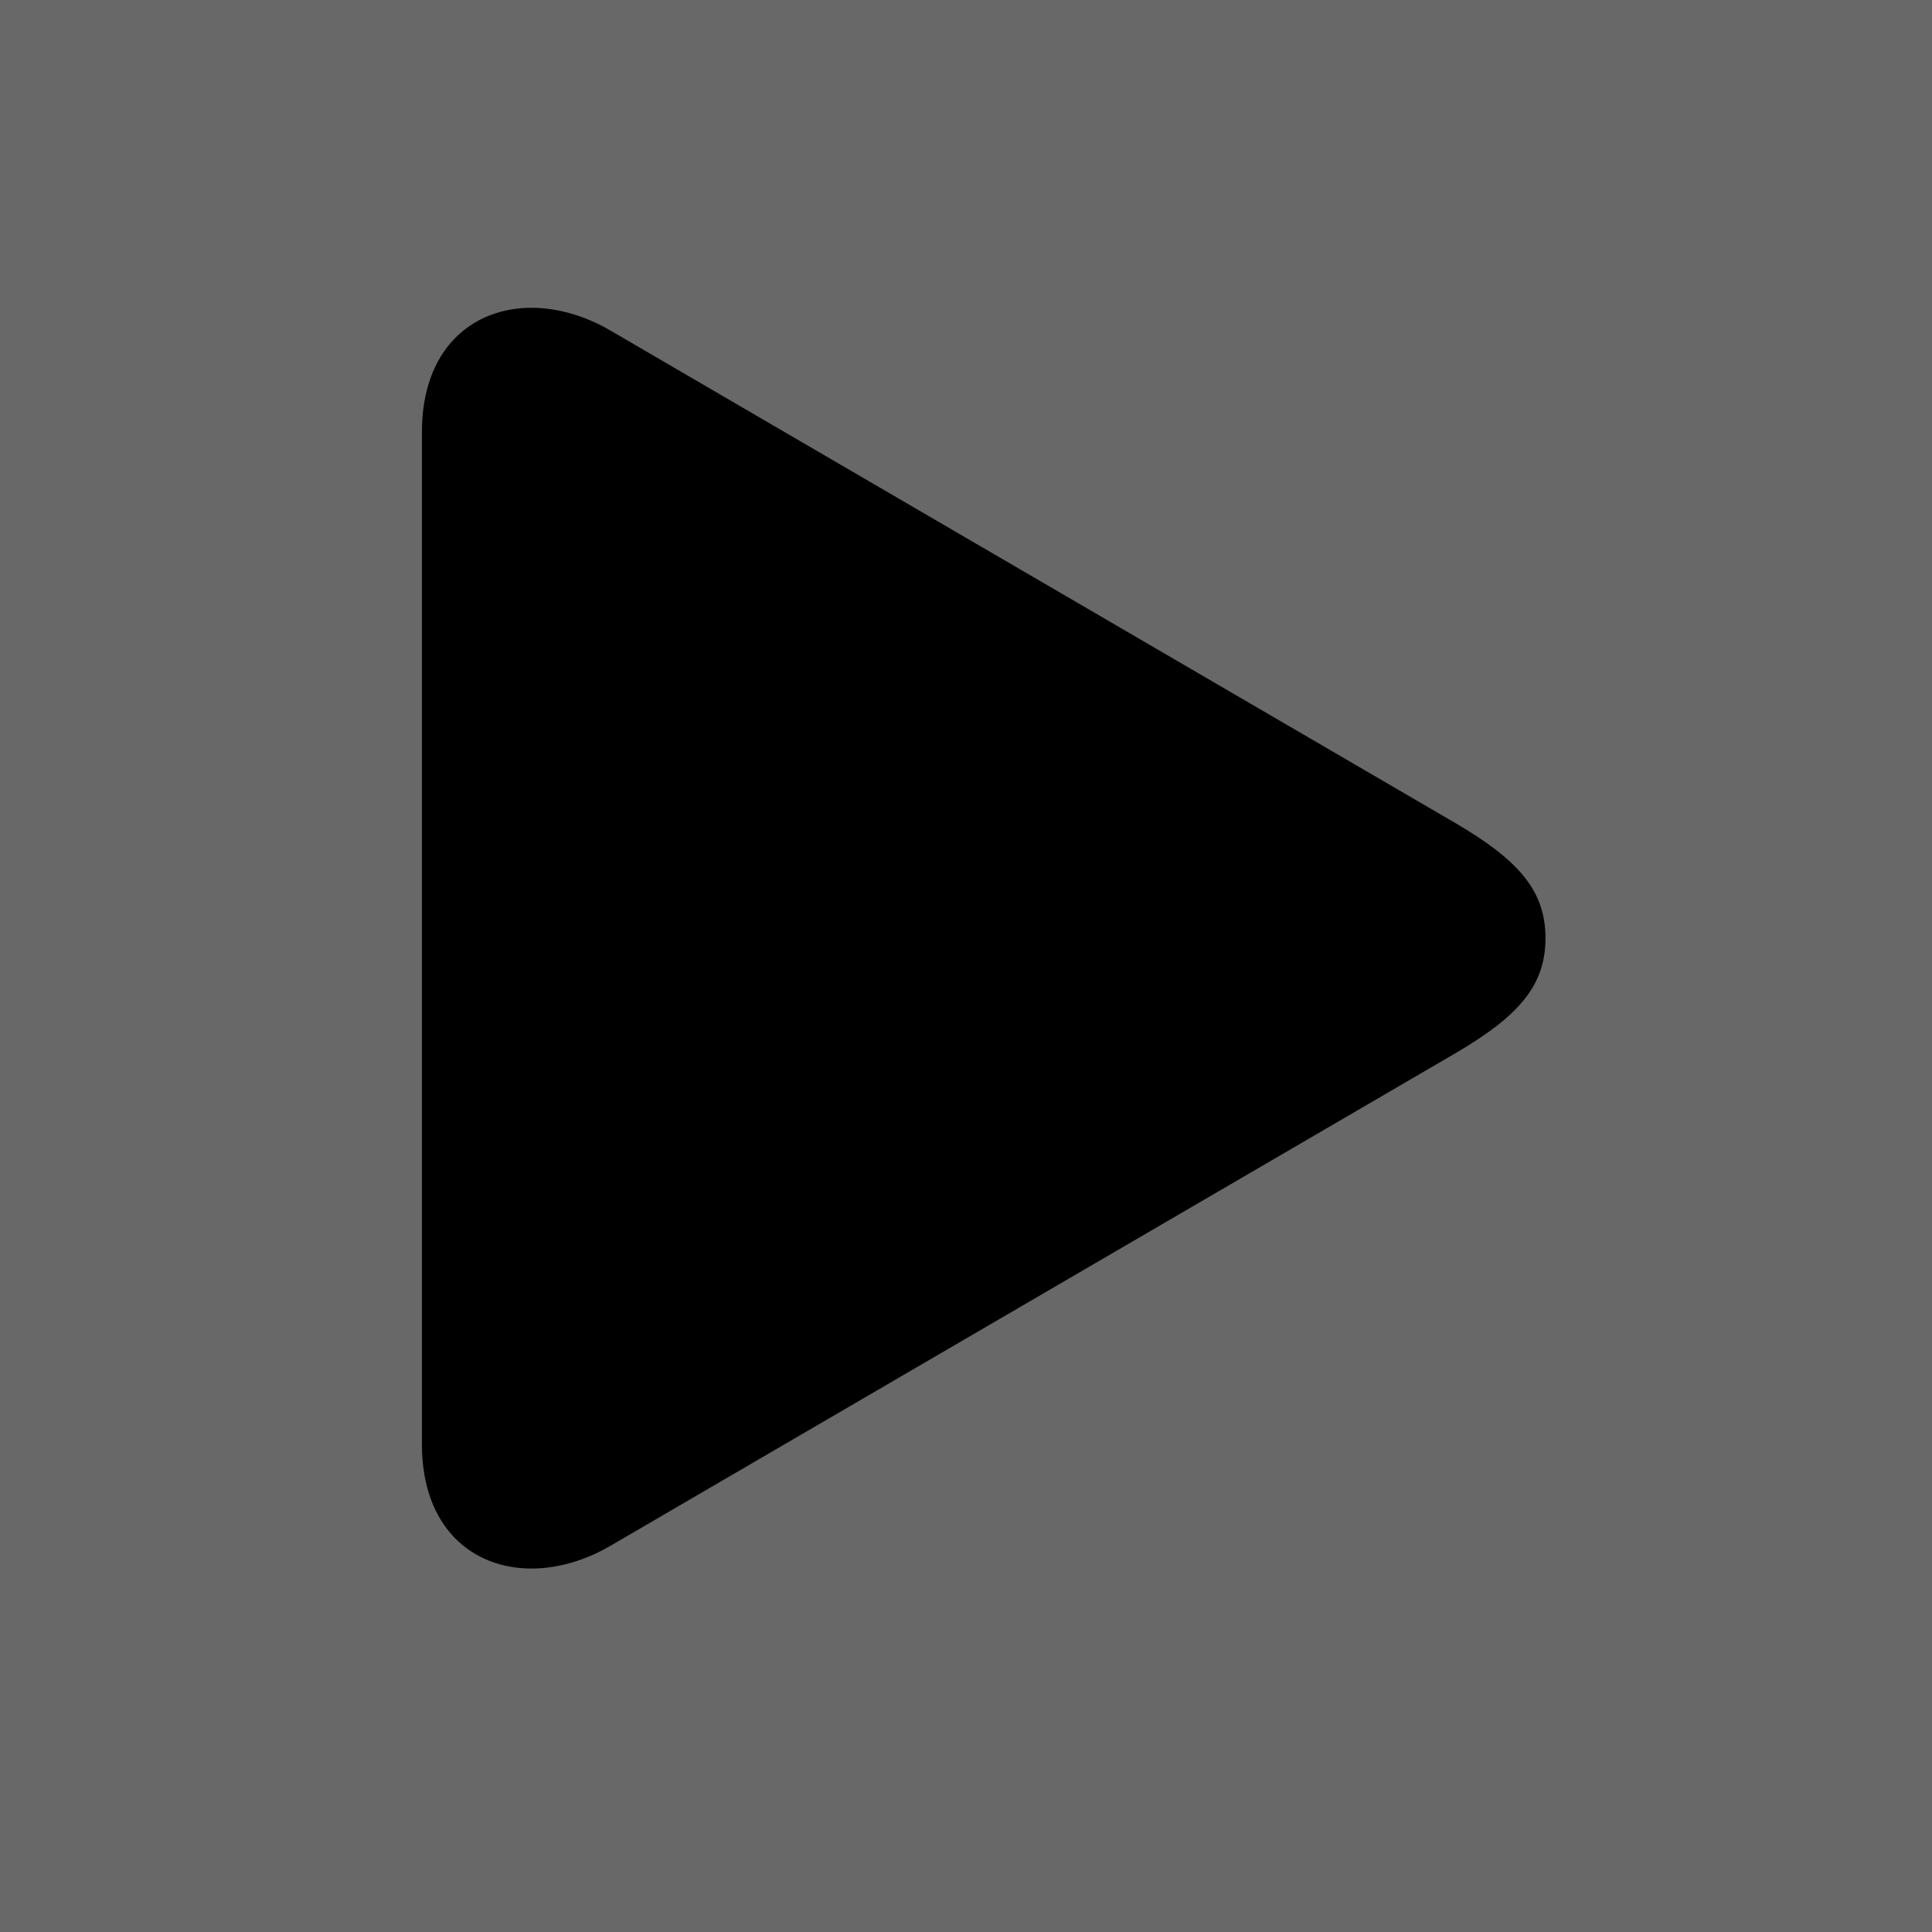
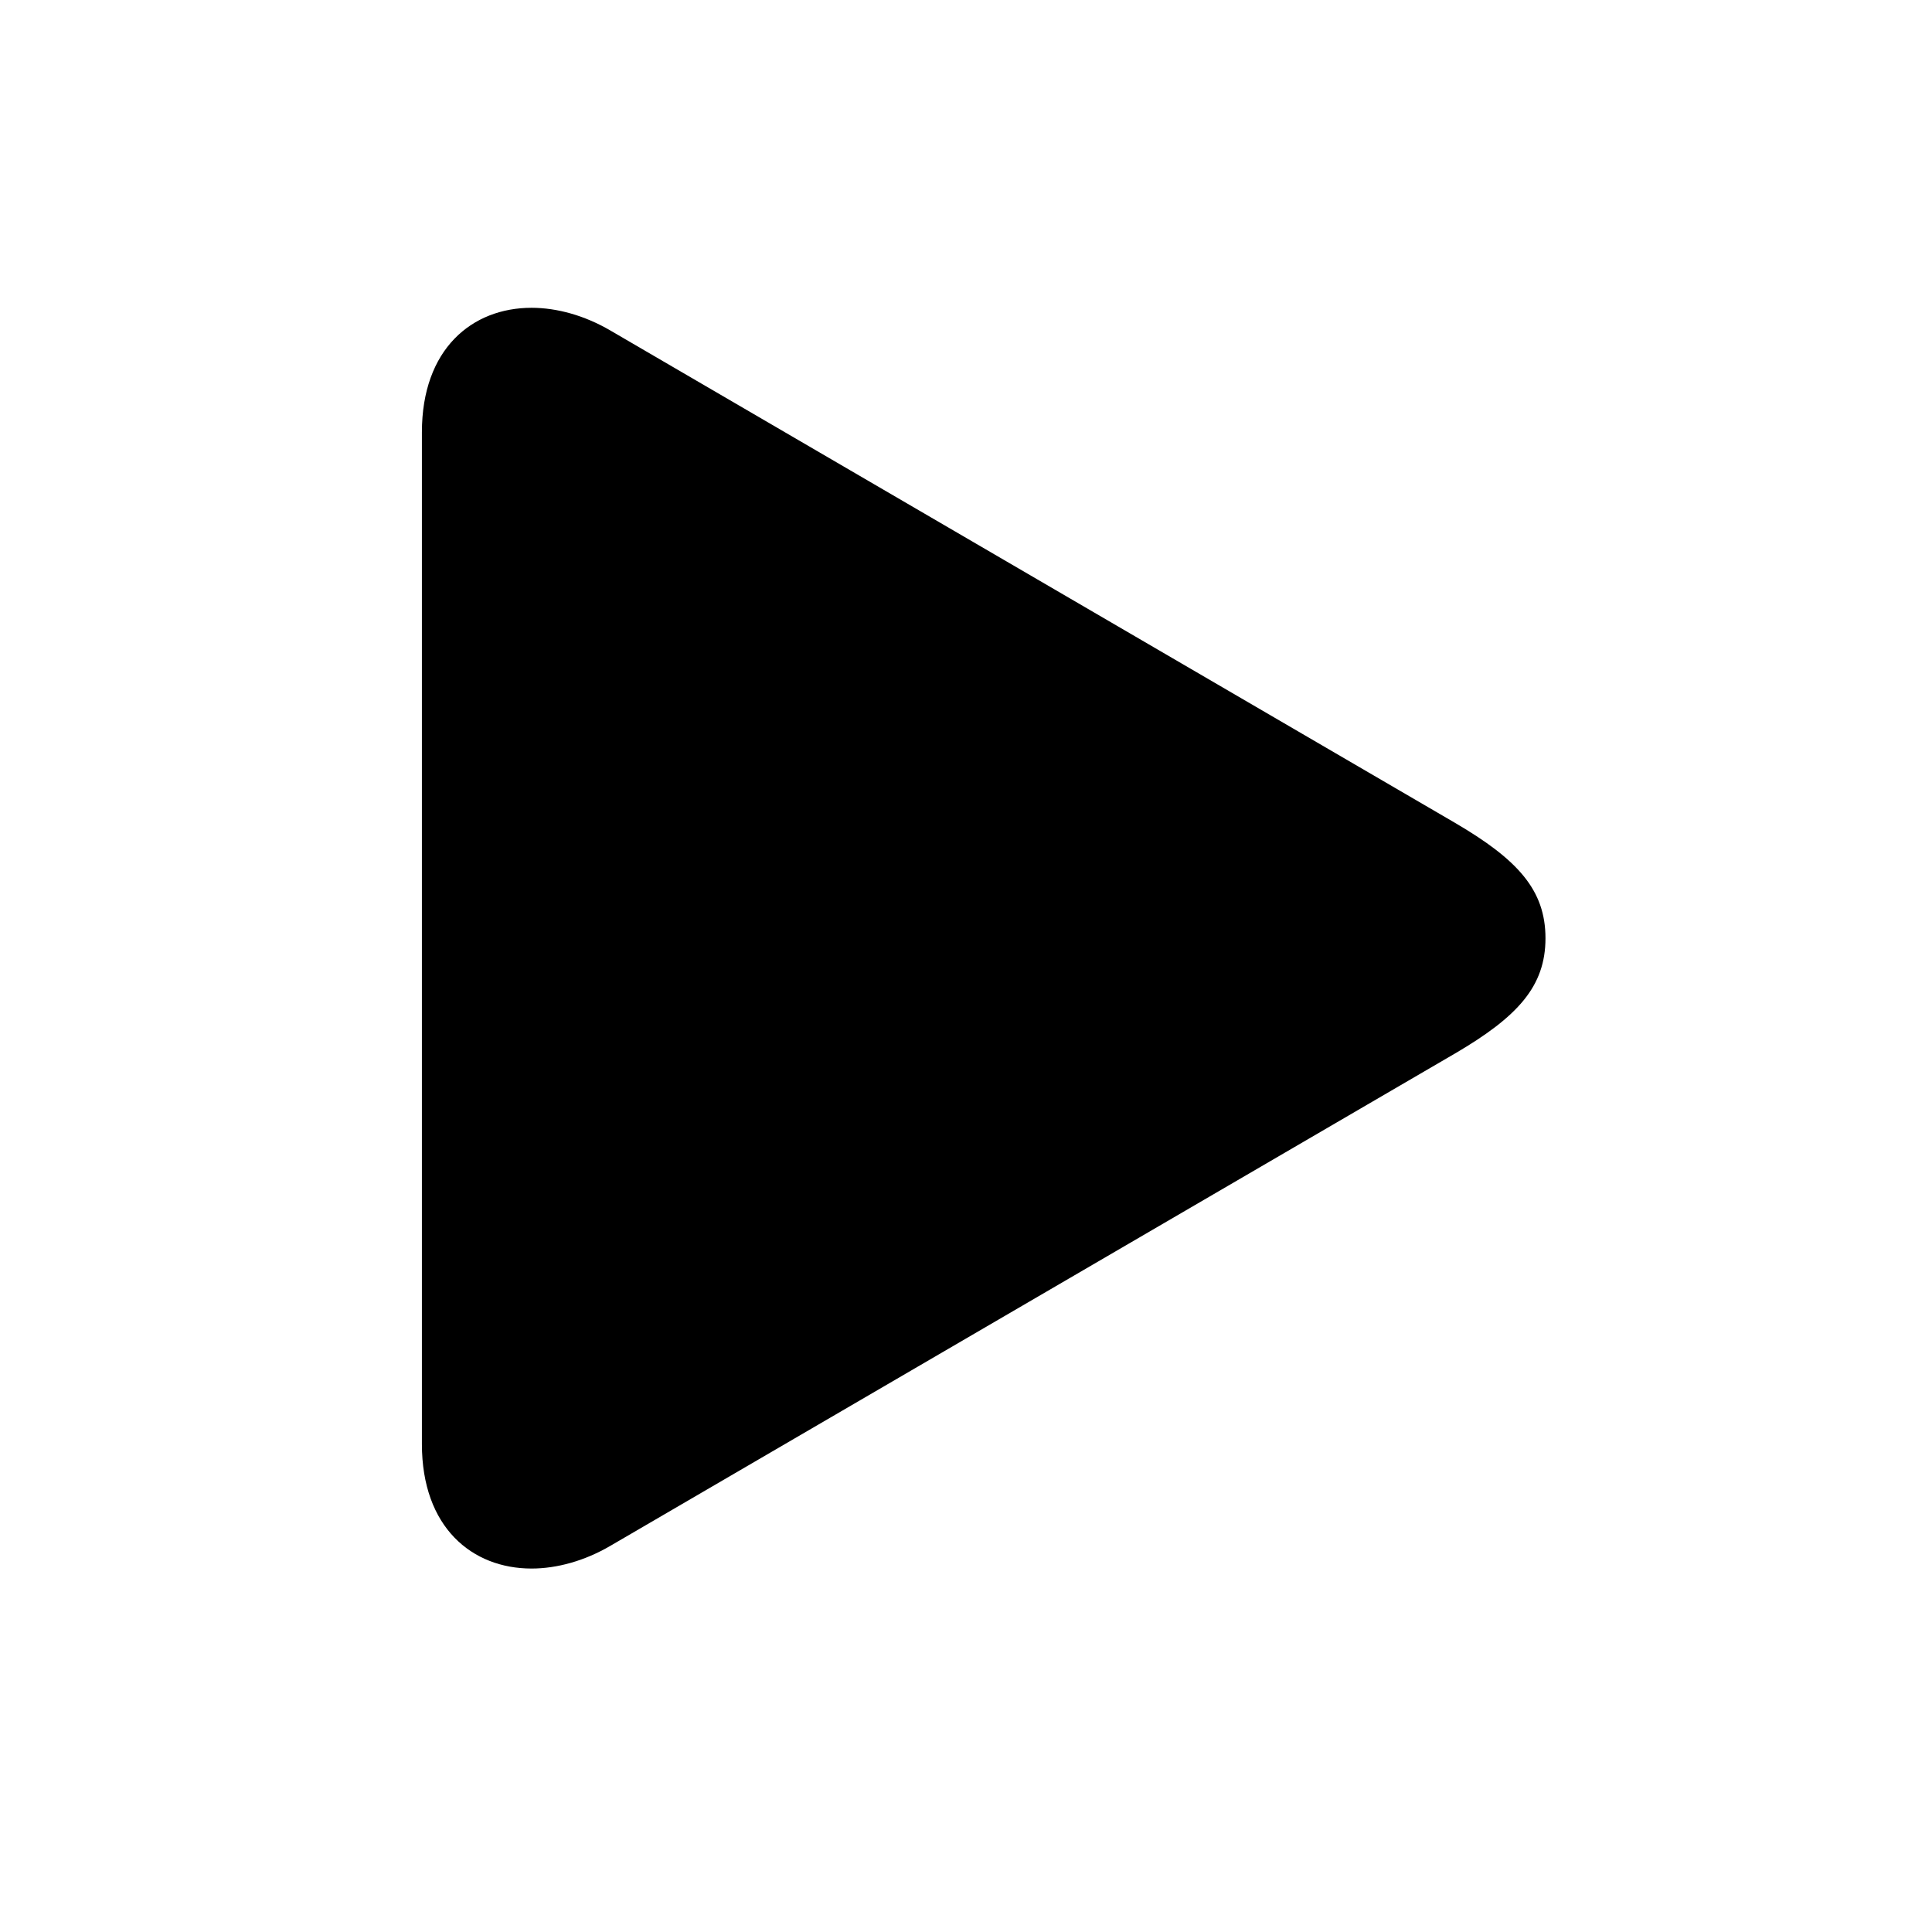
<svg xmlns="http://www.w3.org/2000/svg" width="16" height="16" viewBox="0 0 16 16" fill="none">
-   <rect width="16" height="16" fill="#F5F5F5" />
-   <g id="ds-atoms">
-     <rect width="1722" height="1398" transform="translate(-601 -158)" fill="#686868" />
-     <g id="icons">
-       <rect x="-19.5" y="-19.5" width="55" height="199" rx="4.5" stroke="#9747FF" stroke-dasharray="10 5" />
-       <g id="Property 1=play">
-         <path id="ô" d="M3.494 11.959V3.58C3.494 2.889 3.91 2.549 4.402 2.549C4.613 2.549 4.842 2.613 5.053 2.736L12.049 6.814C12.57 7.119 12.799 7.371 12.799 7.77C12.799 8.168 12.57 8.42 12.049 8.725L5.053 12.803C4.842 12.926 4.613 12.99 4.402 12.99C3.91 12.99 3.494 12.65 3.494 11.959Z" fill="black" />
-       </g>
-     </g>
-   </g>
+   <path d="M3.494 11.959V3.58C3.494 2.889 3.91 2.549 4.402 2.549C4.613 2.549 4.842 2.613 5.053 2.736L12.049 6.814C12.57 7.119 12.799 7.371 12.799 7.77C12.799 8.168 12.57 8.42 12.049 8.725L5.053 12.803C4.842 12.926 4.613 12.99 4.402 12.99C3.91 12.99 3.494 12.65 3.494 11.959Z" fill="currentColor" />
</svg>
